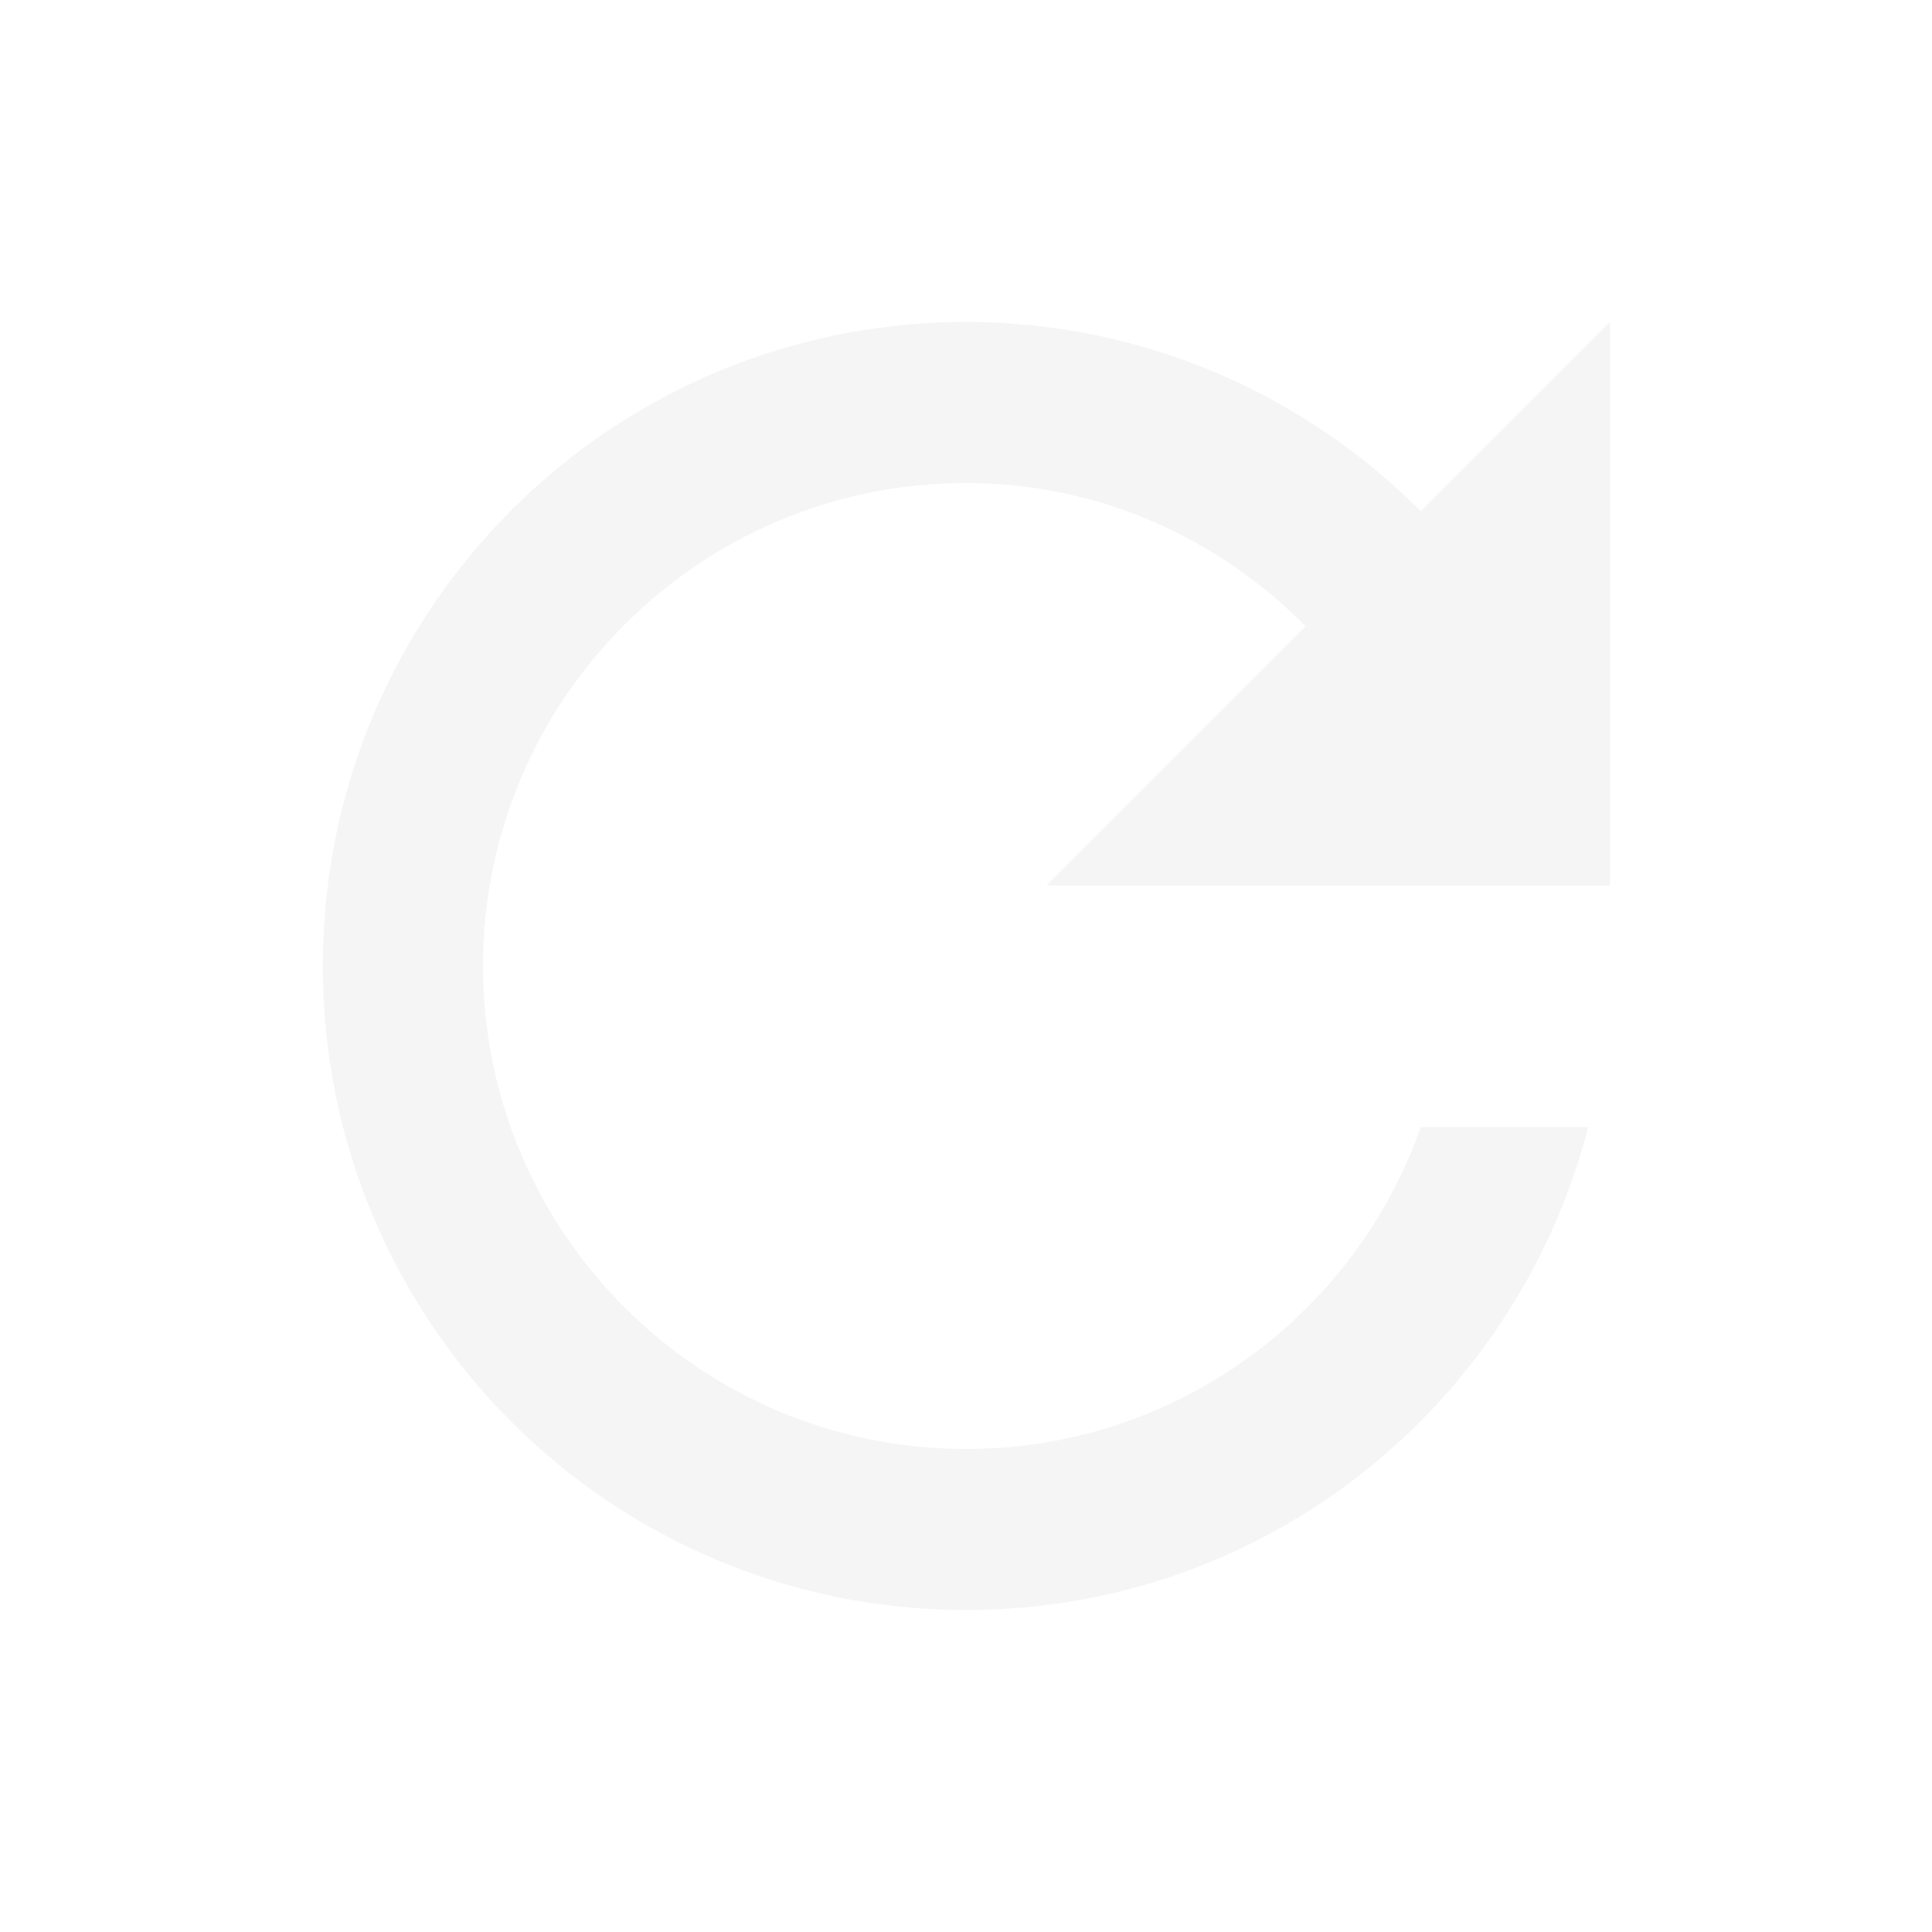
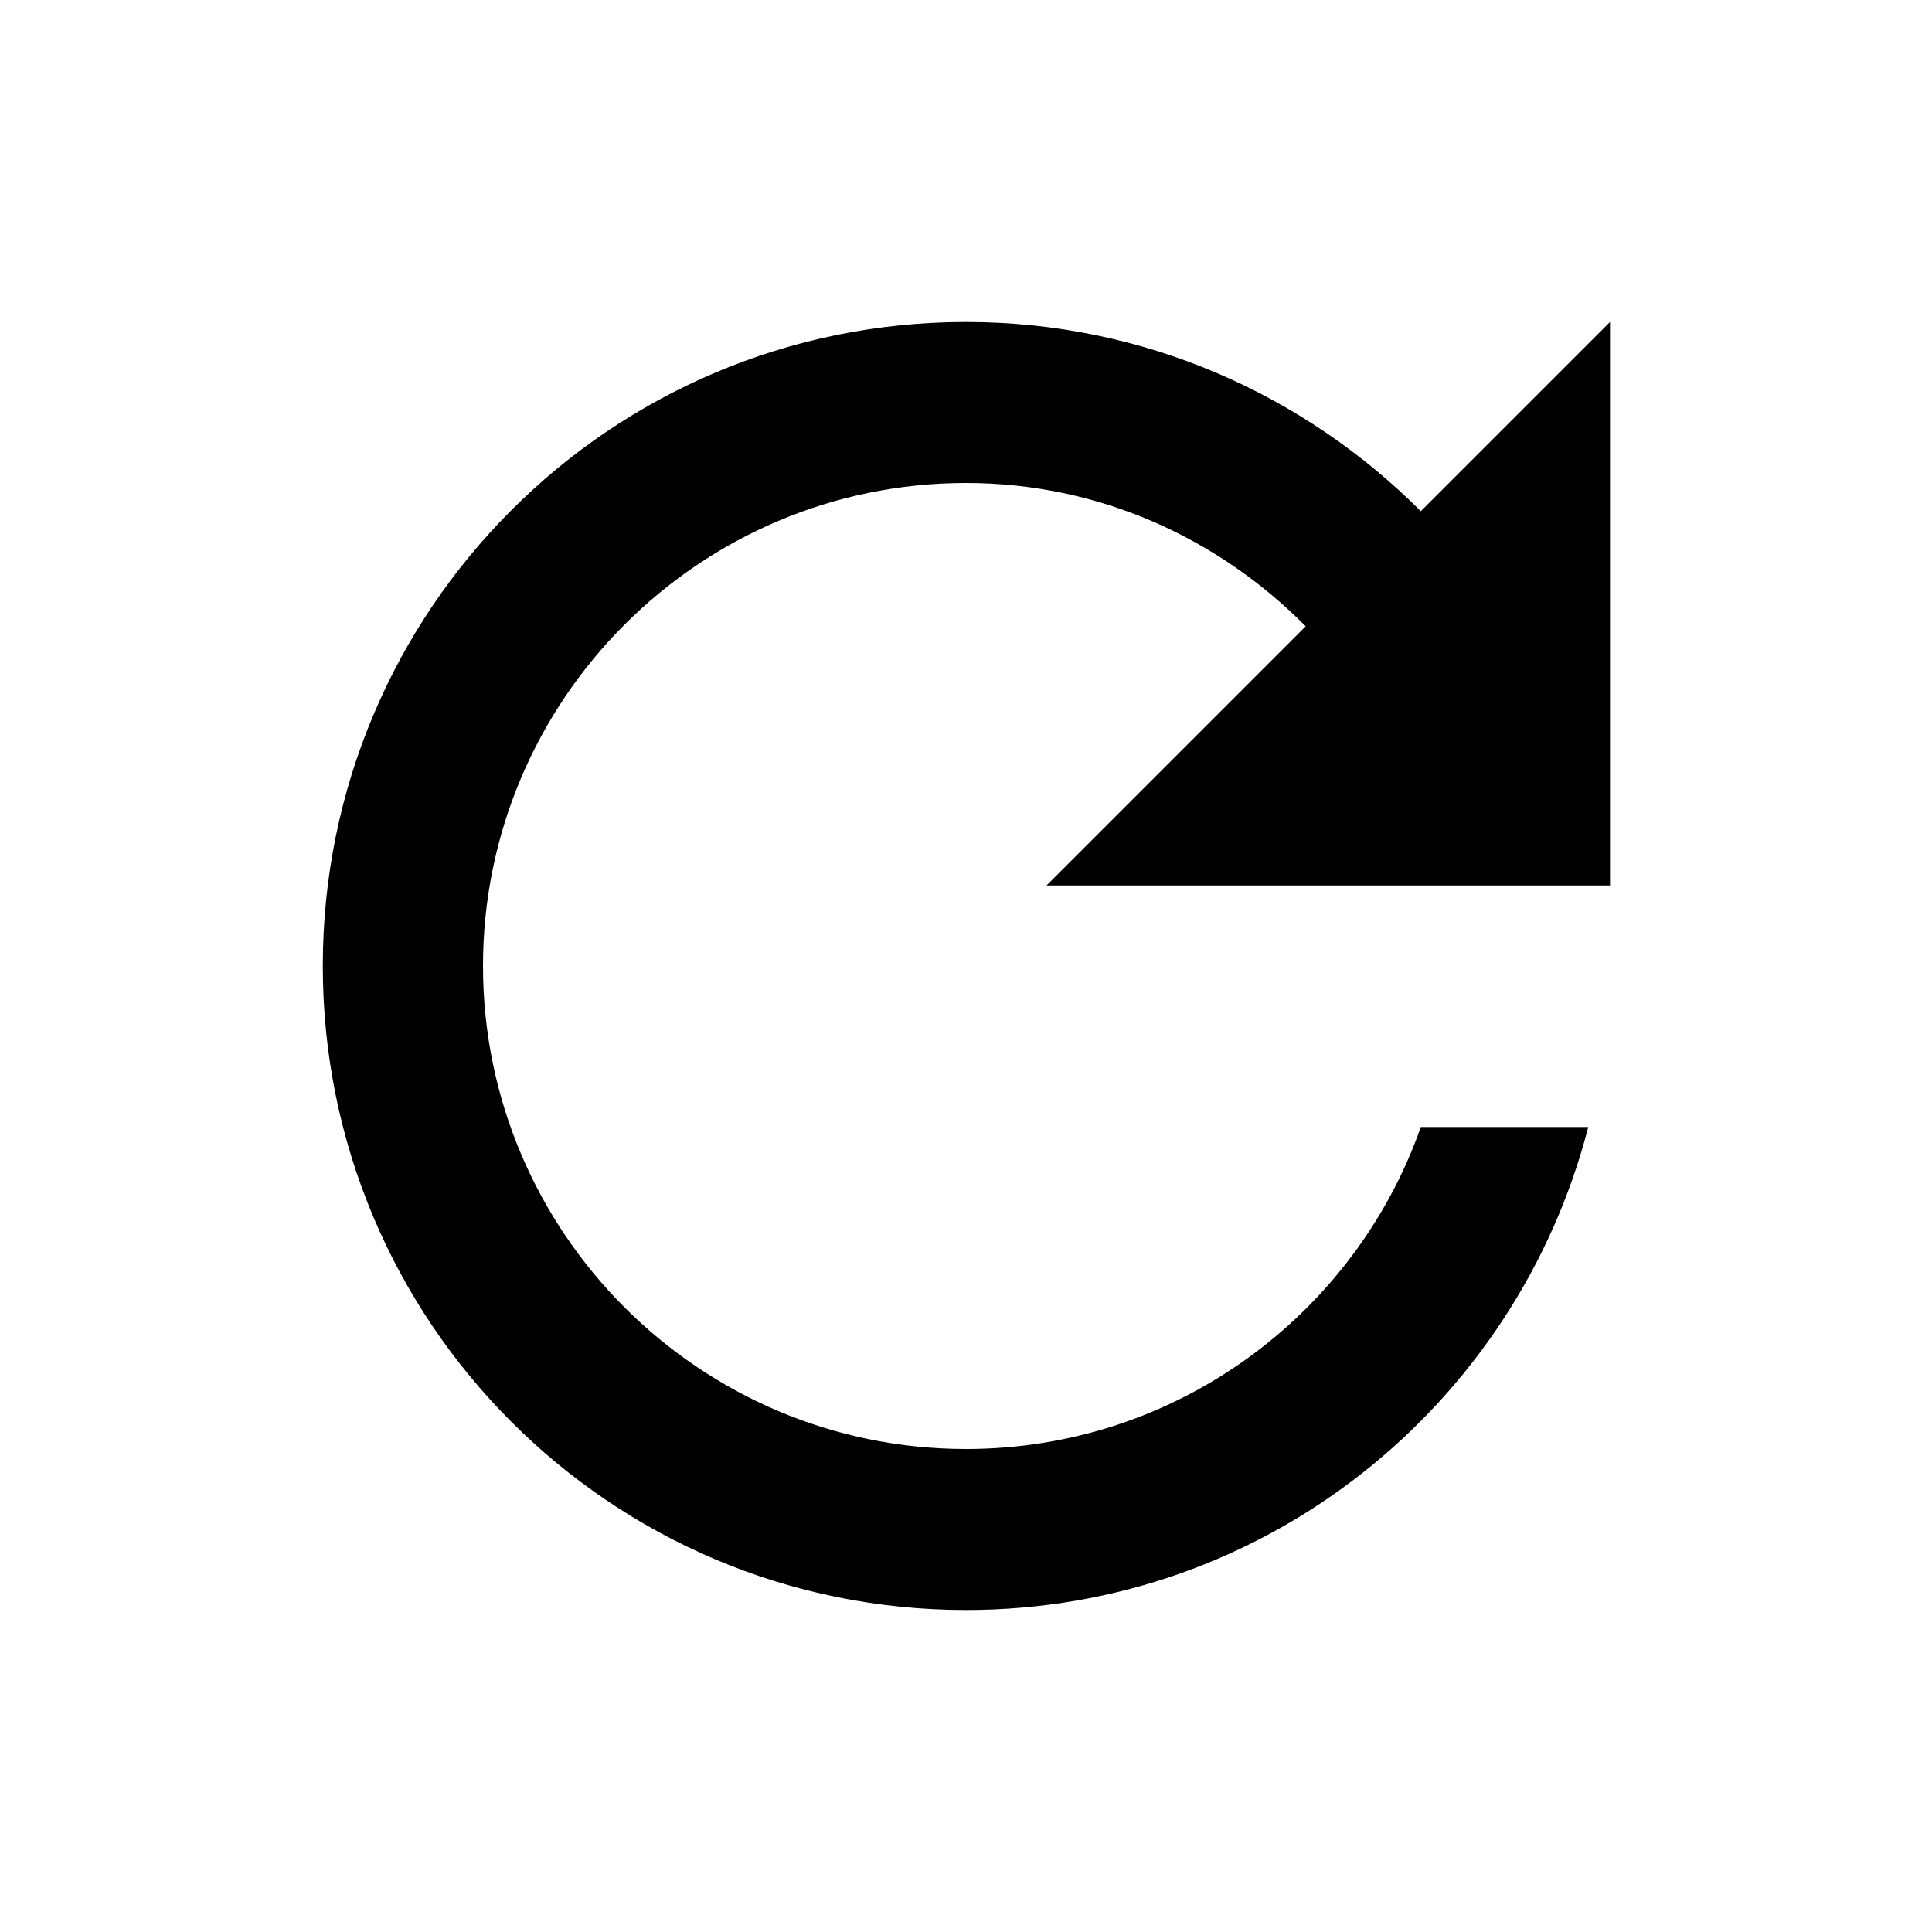
<svg xmlns="http://www.w3.org/2000/svg" height="24" viewBox="0 0 24 24" width="24">
-   <path fill="whitesmoke" d="M17.65 6.35C16.2 4.9 14.21 4 12 4c-4.42 0-7.99 3.58-7.99 8s3.57 8 7.99 8c3.73 0 6.84-2.55 7.73-6h-2.08c-.82 2.33-3.04 4-5.65 4-3.31 0-6-2.69-6-6s2.69-6 6-6c1.66 0 3.14.69 4.22 1.78L13 11h7V4l-2.35 2.35z" />
+   <path fill="currentColor" d="M17.65 6.35C16.2 4.9 14.21 4 12 4c-4.42 0-7.99 3.58-7.99 8s3.57 8 7.99 8c3.73 0 6.84-2.55 7.73-6h-2.08c-.82 2.33-3.04 4-5.65 4-3.31 0-6-2.69-6-6s2.69-6 6-6c1.66 0 3.14.69 4.22 1.78L13 11h7V4l-2.35 2.35z" />
  <path d="M0 0h24v24H0z" fill="none" />
</svg>
